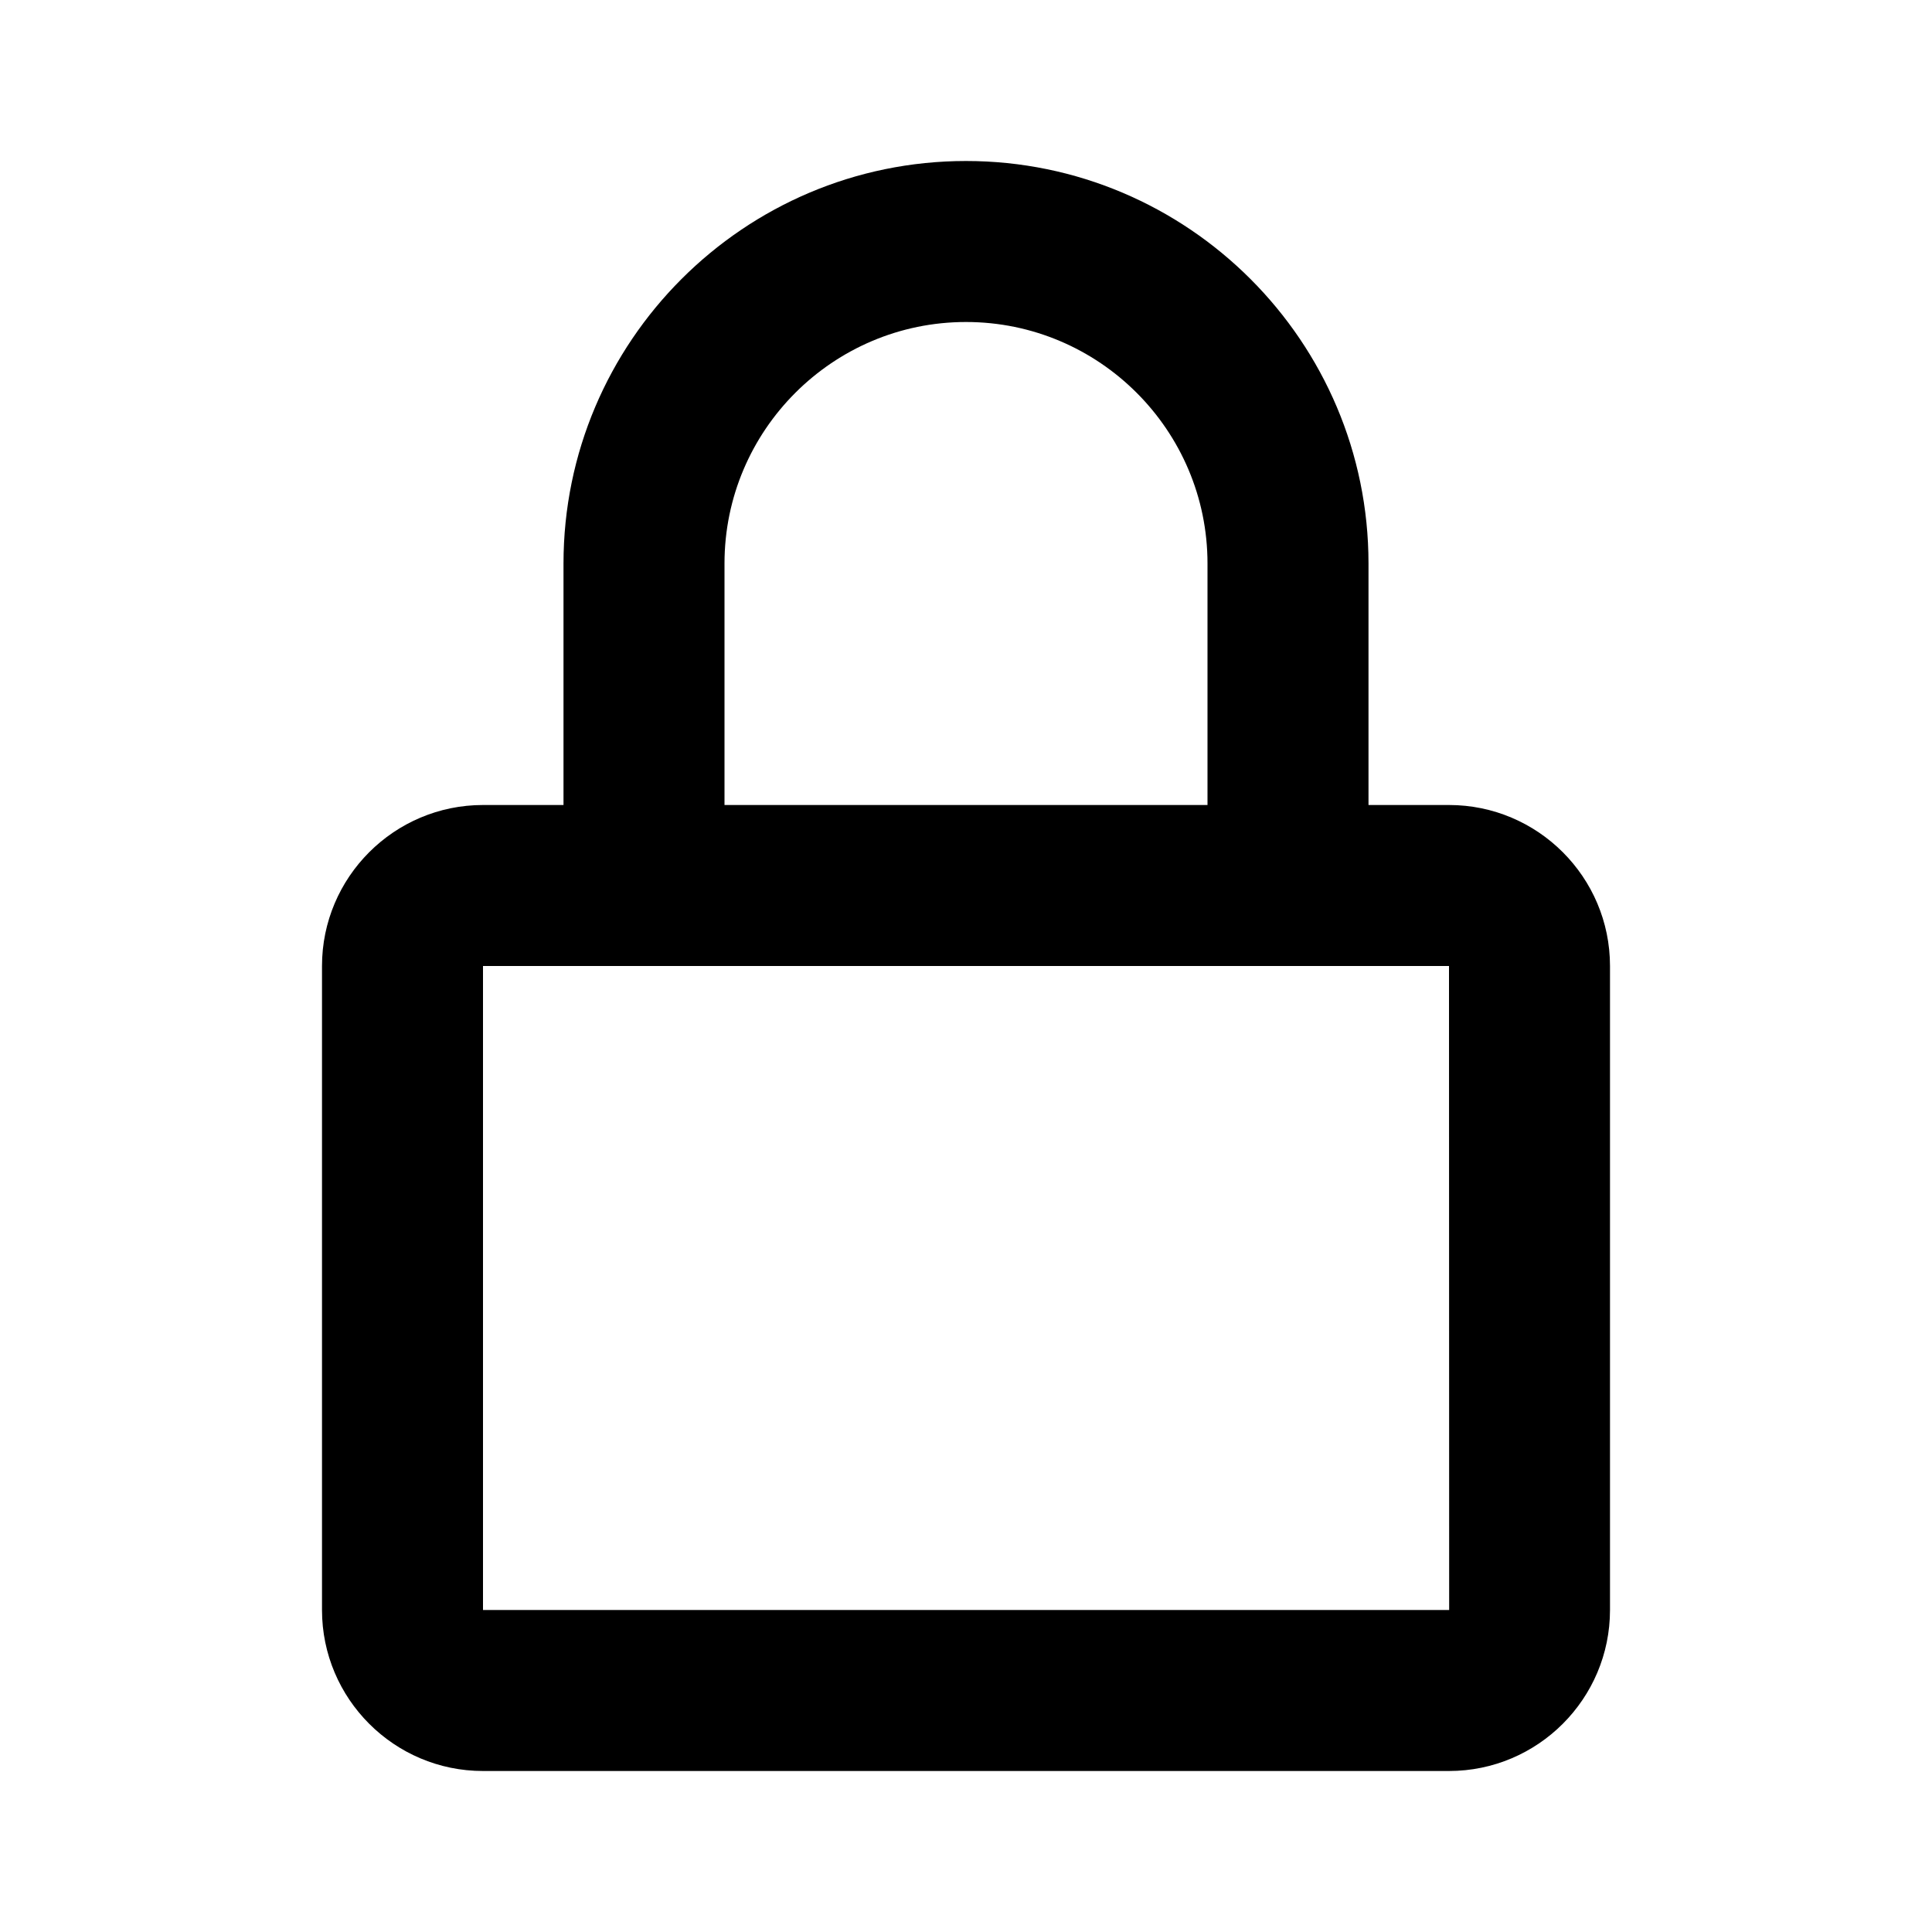
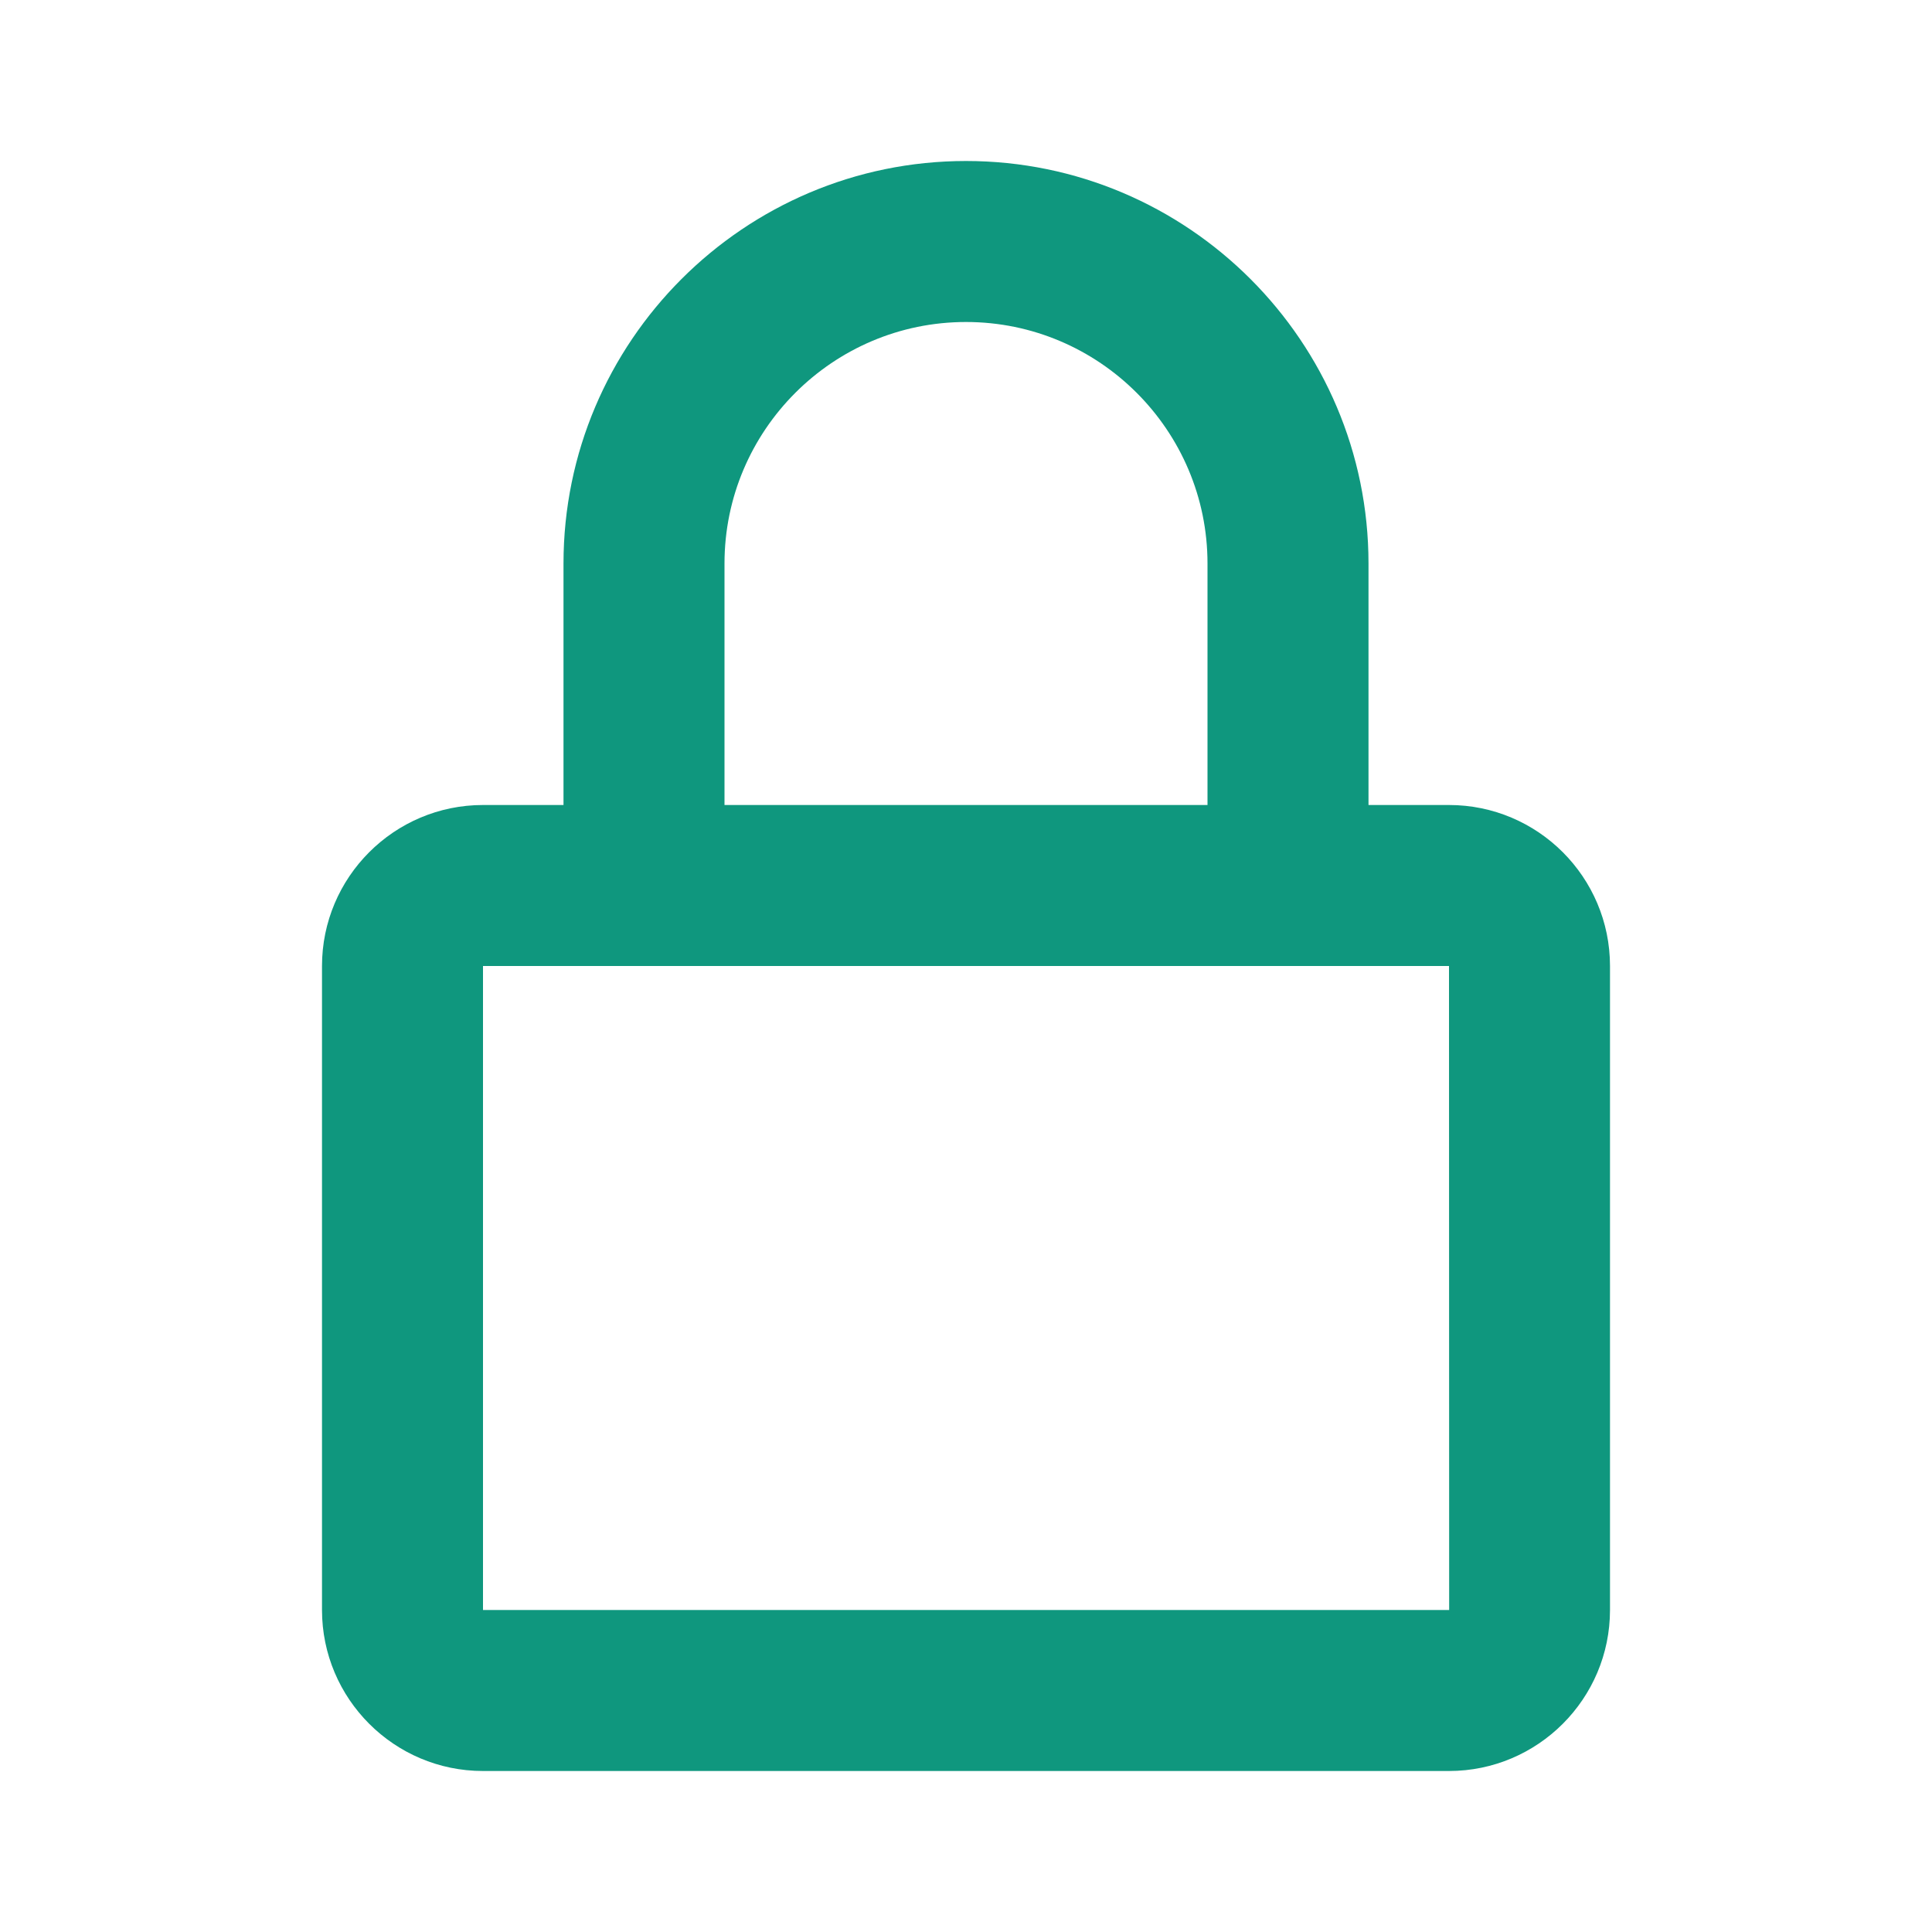
<svg xmlns="http://www.w3.org/2000/svg" width="24" height="24" viewBox="0 0 24 24">
-   <path d="M12,2C9.243,2,7,4.243,7,7v3H6c-1.103,0-2,0.897-2,2v8c0,1.103,0.897,2,2,2h12c1.103,0,2-0.897,2-2v-8c0-1.103-0.897-2-2-2 h-1V7C17,4.243,14.757,2,12,2z M18,12l0.002,8H6v-8H18z M9,10V7c0-1.654,1.346-3,3-3s3,1.346,3,3v3H9z" />
+   <path d="M12,2C9.243,2,7,4.243,7,7v3H6c-1.103,0-2,0.897-2,2v8c0,1.103,0.897,2,2,2h12c1.103,0,2-0.897,2-2v-8c0-1.103-0.897-2-2-2 h-1V7C17,4.243,14.757,2,12,2z M18,12l0.002,8H6v-8H18z M9,10V7c0-1.654,1.346-3,3-3s3,1.346,3,3v3H9z" fill="#0f977e" />
</svg>
